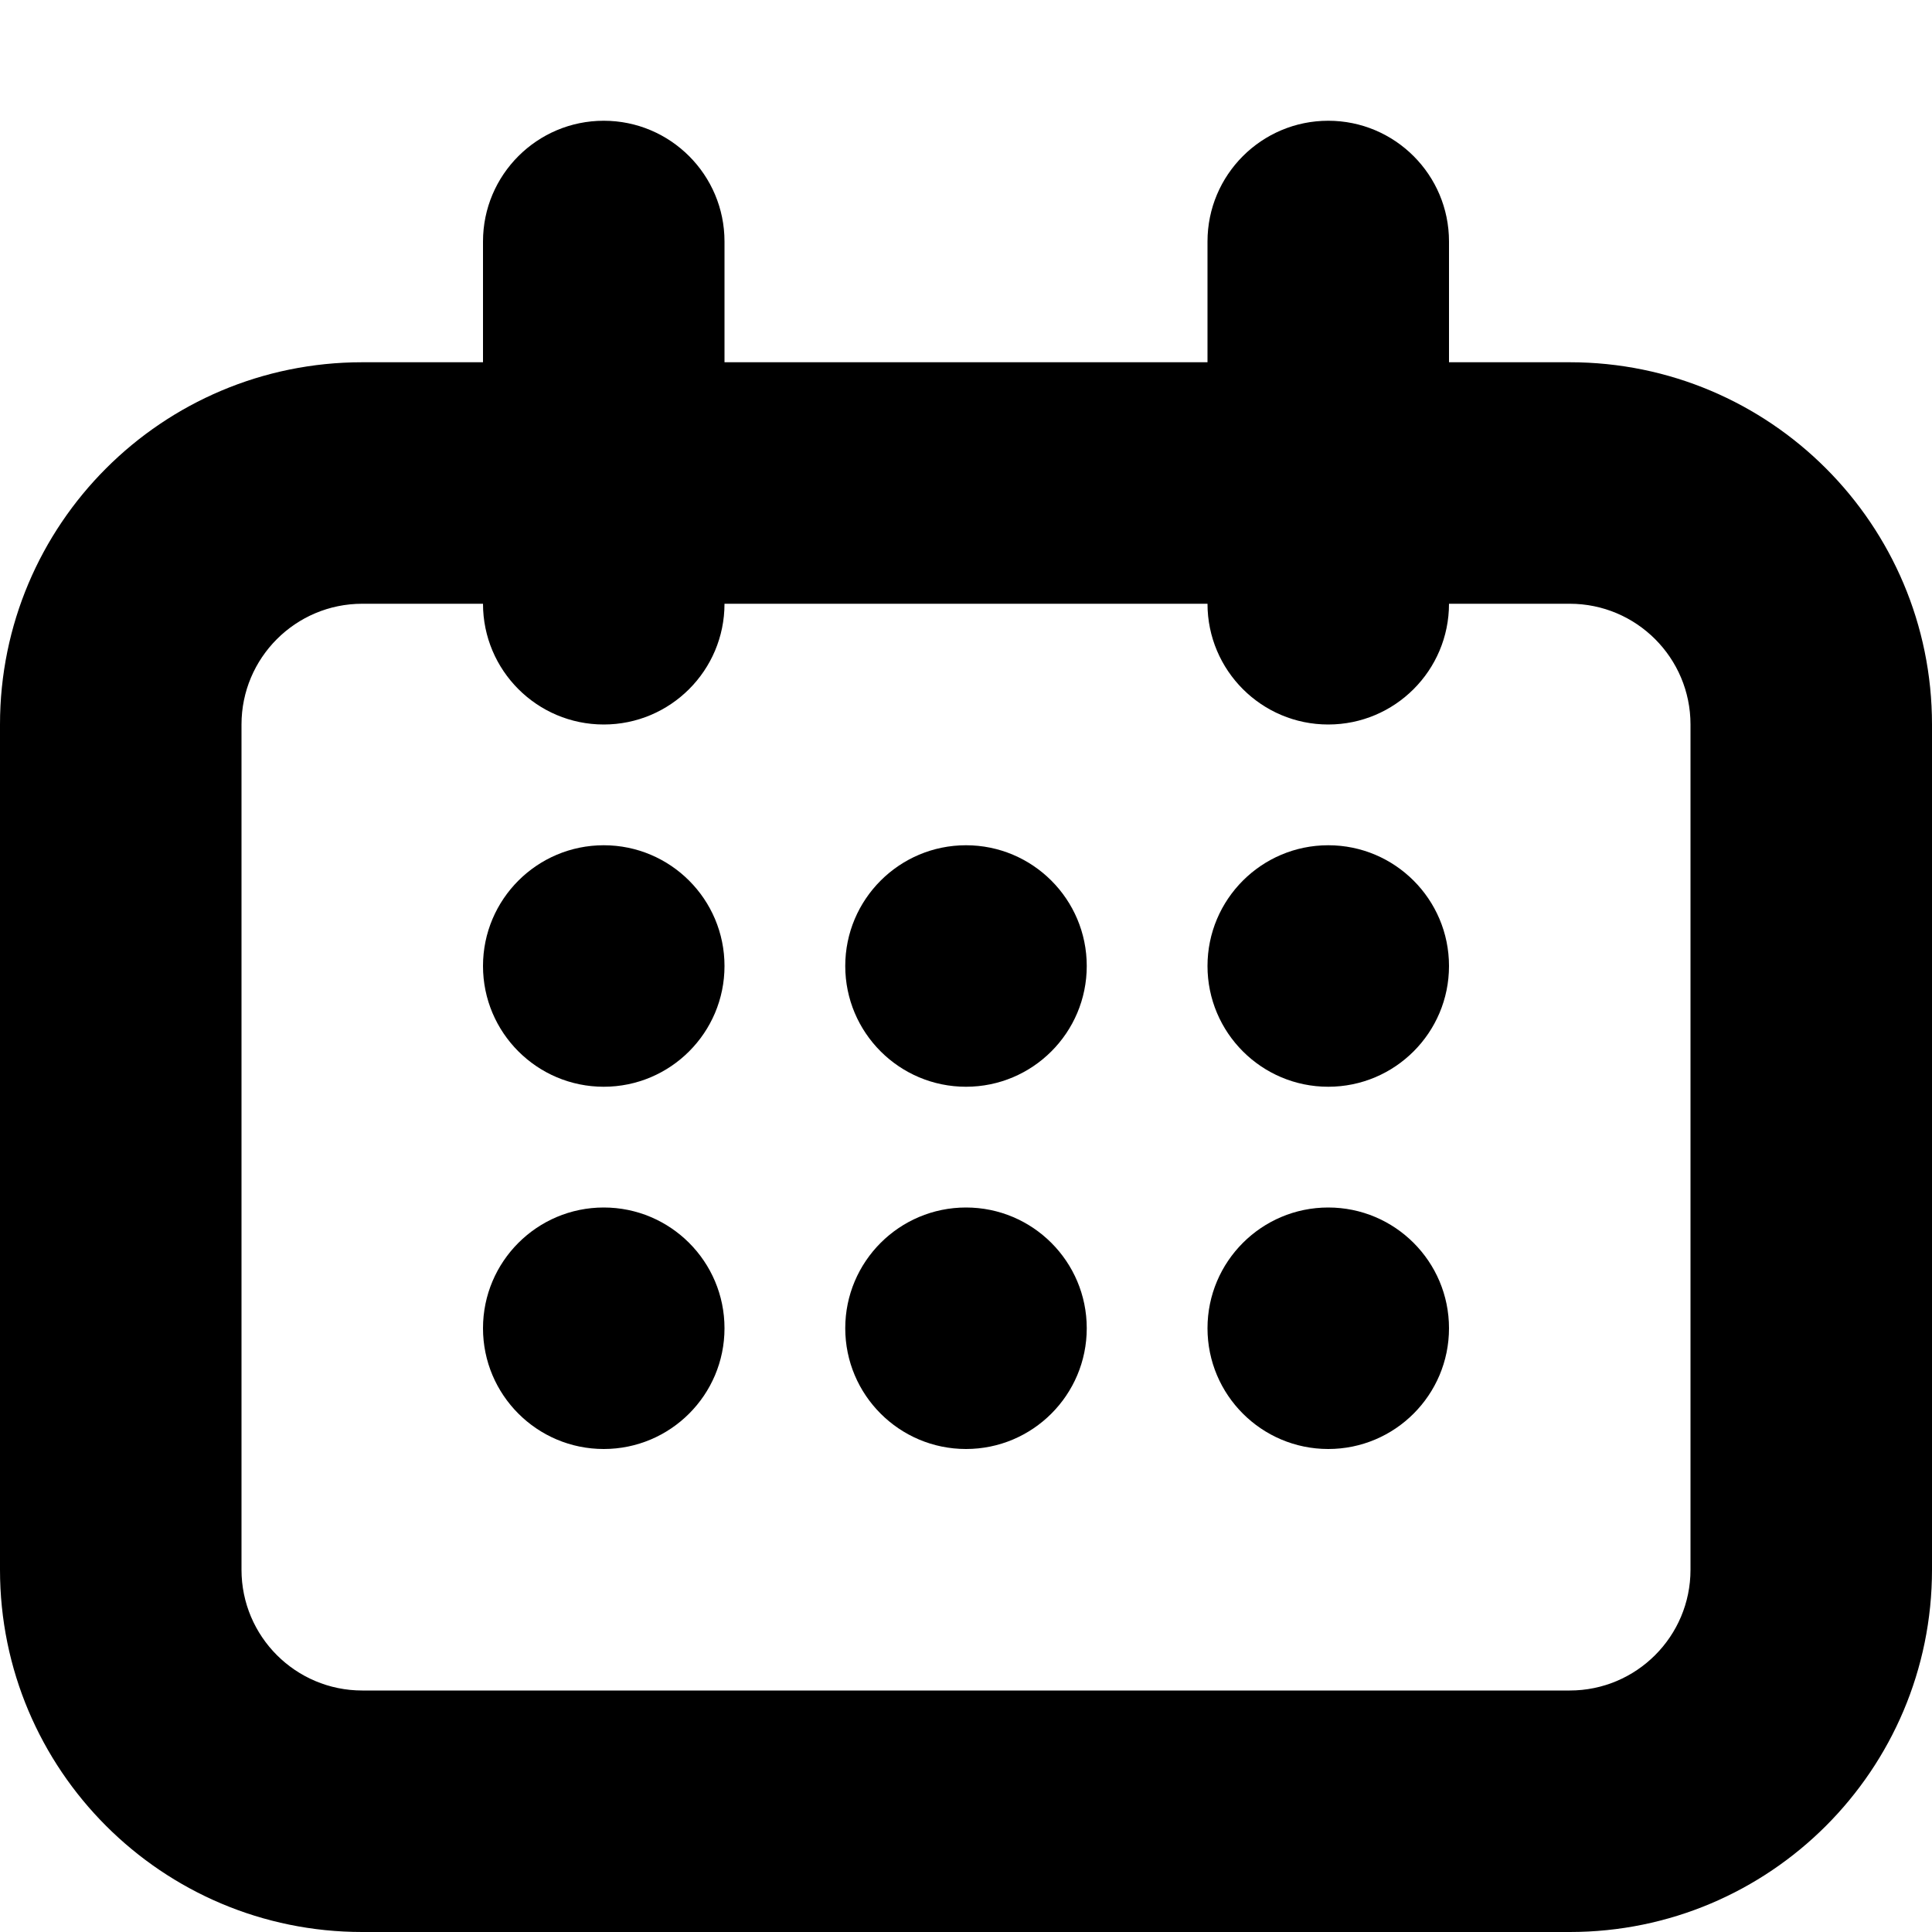
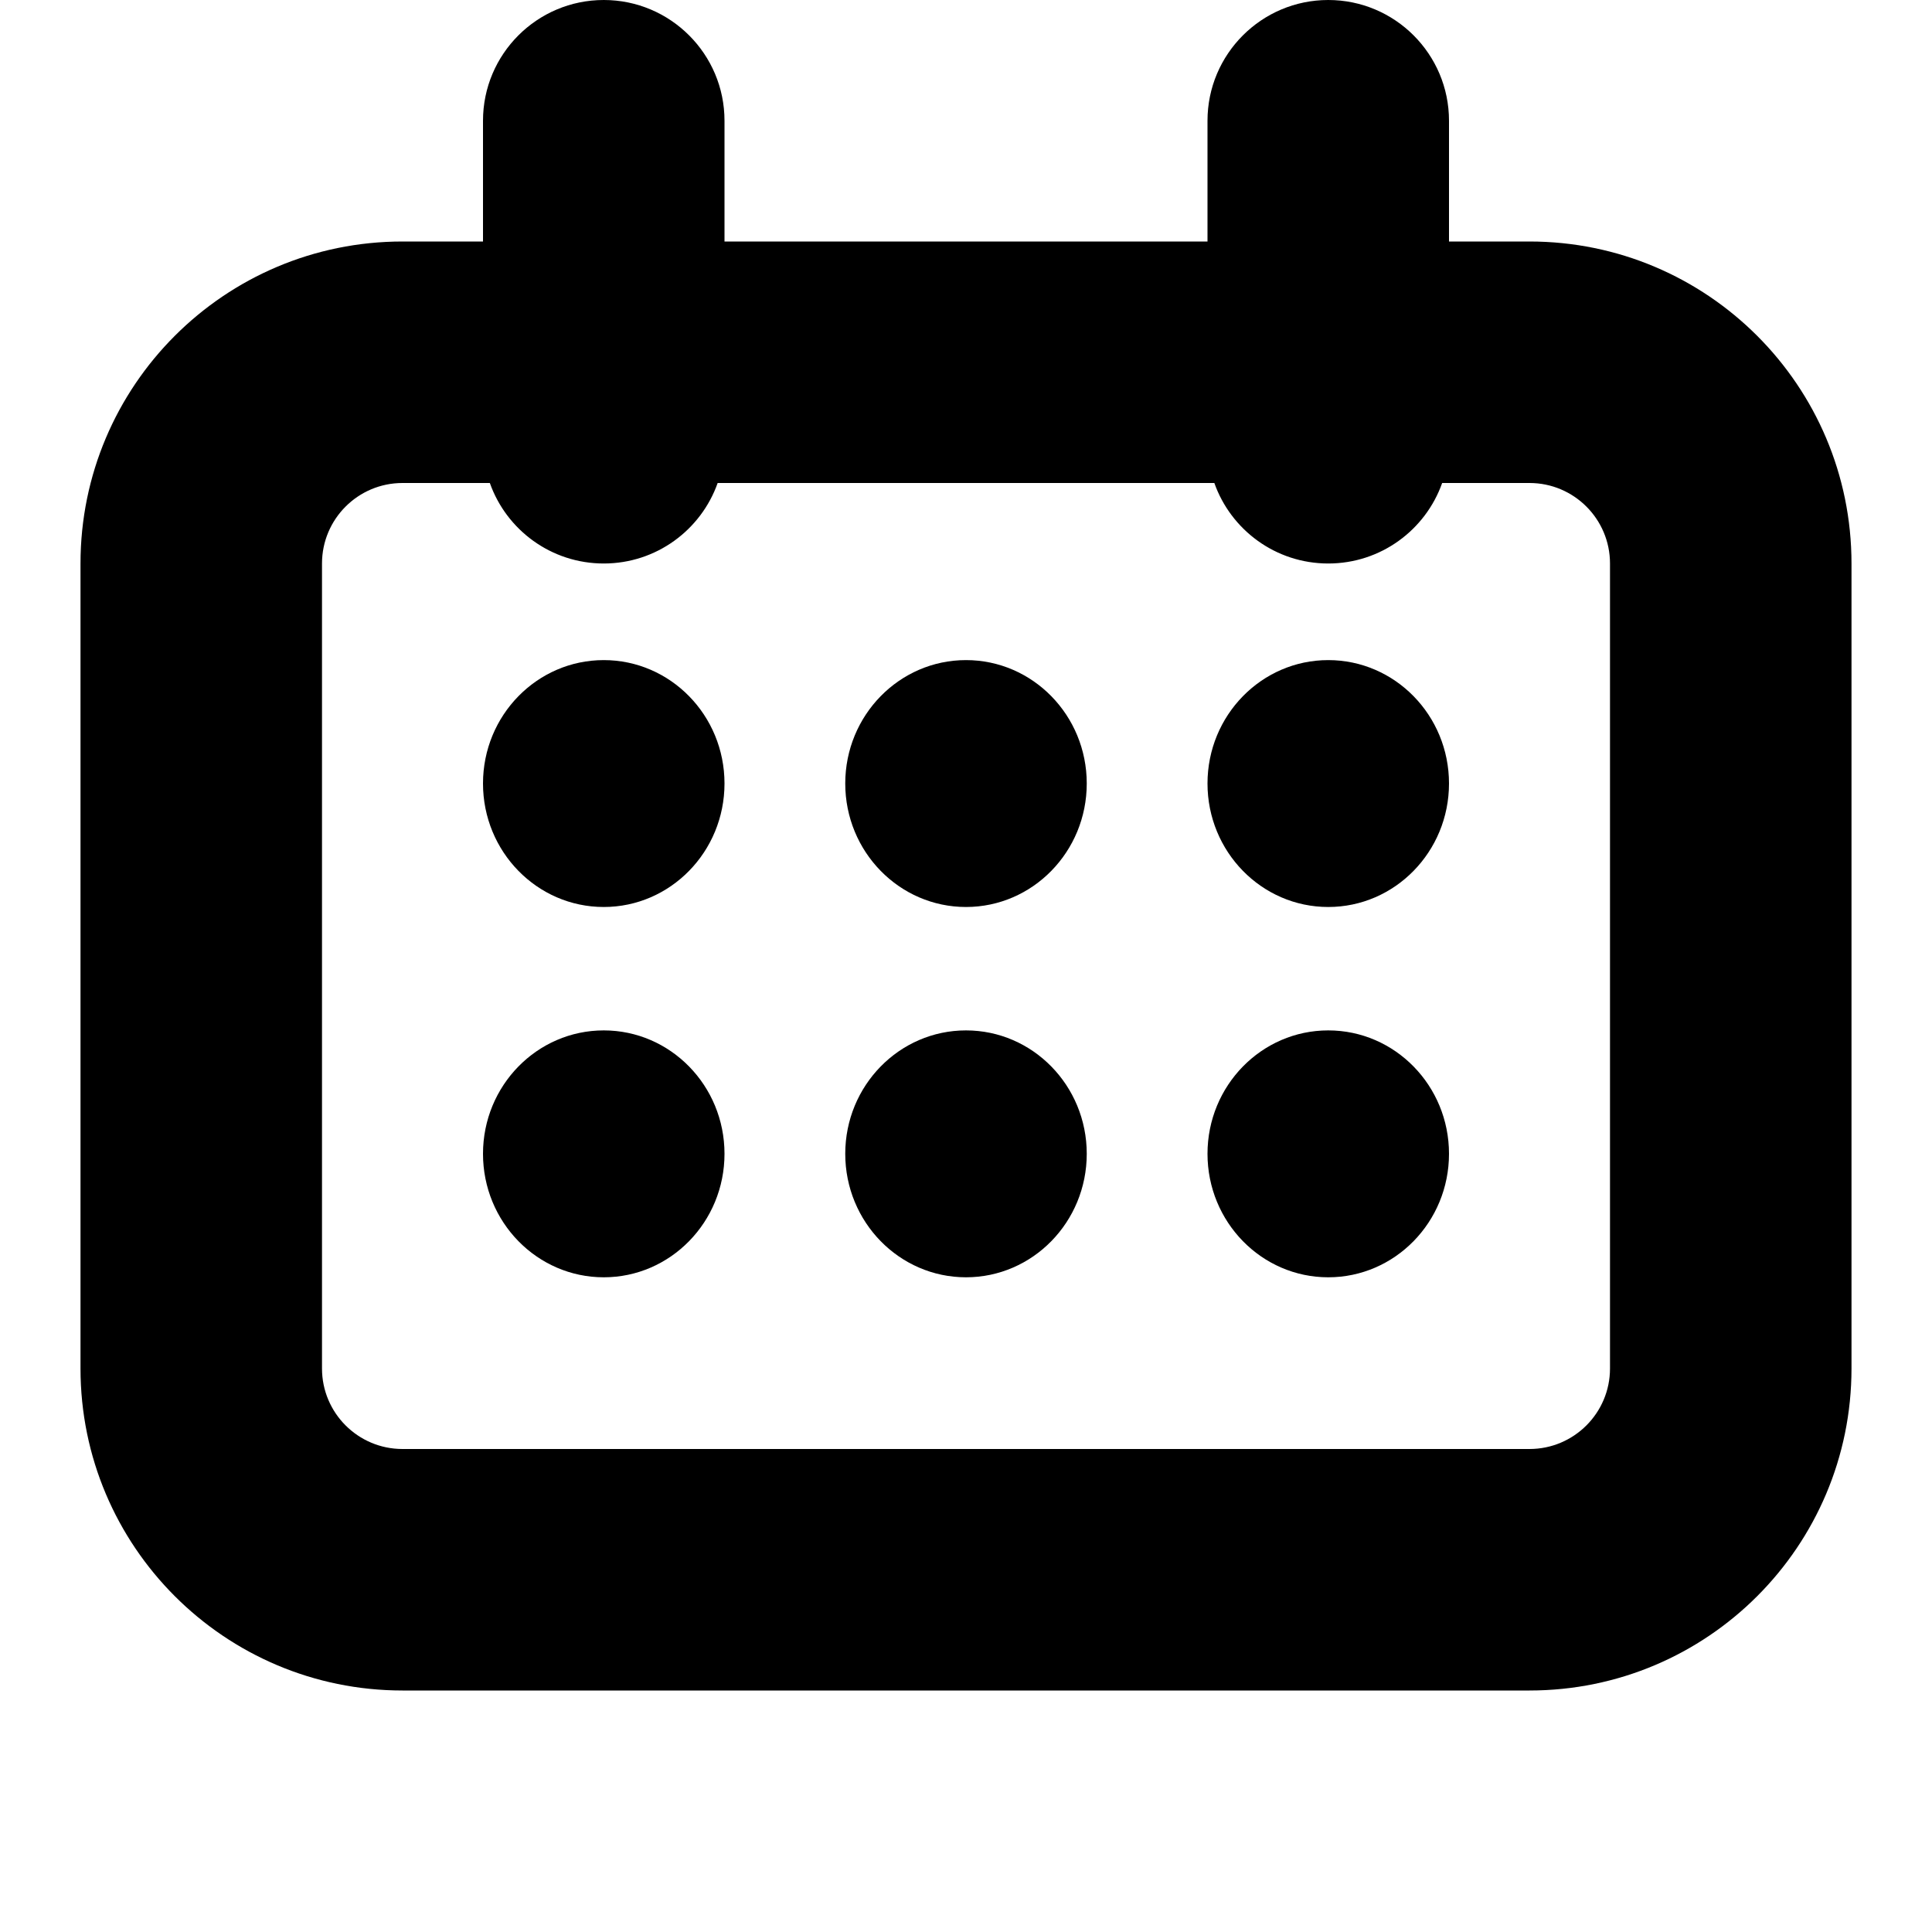
- <svg xmlns="http://www.w3.org/2000/svg" width="16" height="16" viewBox="0 0 16 16">
-   <path d="M12,3 L13,3 C14.657,3 16,4.343 16,6 L16,13 C16,14.657 14.657,16 13,16 L3,16 C1.343,16 0,14.657 0,13 L0,6 C0,4.343 1.343,3 3,3 L4,3 L4,2 C4,1.448 4.448,1 5,1 C5.552,1 6,1.448 6,2 L6,3 L10,3 L10,2 C10,1.448 10.448,1 11,1 C11.552,1 12,1.448 12,2 L12,3 Z M12,5 C12,5.552 11.552,6 11,6 C10.448,6 10,5.552 10,5 L6,5 C6,5.552 5.552,6 5,6 C4.448,6 4,5.552 4,5 L3,5 C2.448,5 2,5.448 2,6 L2,13 C2,13.552 2.448,14 3,14 L13,14 C13.552,14 14,13.552 14,13 L14,6 C14,5.448 13.552,5 13,5 L12,5 Z M5,9 C4.448,9 4,8.552 4,8 C4,7.448 4.448,7 5,7 C5.552,7 6,7.448 6,8 C6,8.552 5.552,9 5,9 Z M5,12 C4.448,12 4,11.552 4,11 C4,10.448 4.448,10 5,10 C5.552,10 6,10.448 6,11 C6,11.552 5.552,12 5,12 Z M8,9 C7.448,9 7,8.552 7,8 C7,7.448 7.448,7 8,7 C8.552,7 9,7.448 9,8 C9,8.552 8.552,9 8,9 Z M8,12 C7.448,12 7,11.552 7,11 C7,10.448 7.448,10 8,10 C8.552,10 9,10.448 9,11 C9,11.552 8.552,12 8,12 Z M11,9 C10.448,9 10,8.552 10,8 C10,7.448 10.448,7 11,7 C11.552,7 12,7.448 12,8 C12,8.552 11.552,9 11,9 Z M11,12 C10.448,12 10,11.552 10,11 C10,10.448 10.448,10 11,10 C11.552,10 12,10.448 12,11 C12,11.552 11.552,12 11,12 Z" />
+ <svg xmlns="http://www.w3.org/2000/svg" width="24" height="24" viewBox="0 0 24 24">
+   <path d="M18,3 L19,3 C21.209,3 23,4.791 23,7 L23,17 C23,19.209 21.209,21 19,21 L5,21 C2.791,21 1,19.209 1,17 L1,7 C1,4.791 2.791,3 5,3 L6,3 L6,1.5 C6,0.672 6.672,1.52179594e-16 7.5,0 C8.328,-1.52179594e-16 9,0.672 9,1.5 L9,3 L15,3 L15,1.5 C15,0.672 15.672,1.52179594e-16 16.5,0 C17.328,-1.52179594e-16 18,0.672 18,1.5 L18,3 Z M17.915,6 C17.709,6.583 17.153,7 16.5,7 C15.847,7 15.291,6.583 15.085,6 L8.915,6 C8.709,6.583 8.153,7 7.5,7 C6.847,7 6.291,6.583 6.085,6 L5,6 C4.448,6 4,6.448 4,7 L4,17 C4,17.552 4.448,18 5,18 L19,18 C19.552,18 20,17.552 20,17 L20,7 C20,6.448 19.552,6 19,6 L17.915,6 Z M7.5,11.267 C6.672,11.267 6,10.58 6,9.733 C6,8.886 6.672,8.2 7.5,8.2 C8.328,8.2 9,8.886 9,9.733 C9,10.58 8.328,11.267 7.5,11.267 Z M7.5,15.867 C6.672,15.867 6,15.18 6,14.333 C6,13.486 6.672,12.8 7.5,12.8 C8.328,12.8 9,13.486 9,14.333 C9,15.18 8.328,15.867 7.5,15.867 Z M12,11.267 C11.172,11.267 10.5,10.58 10.5,9.733 C10.5,8.886 11.172,8.2 12,8.2 C12.828,8.2 13.5,8.886 13.5,9.733 C13.5,10.58 12.828,11.267 12,11.267 Z M12,15.867 C11.172,15.867 10.5,15.18 10.5,14.333 C10.5,13.486 11.172,12.8 12,12.8 C12.828,12.8 13.5,13.486 13.5,14.333 C13.5,15.18 12.828,15.867 12,15.867 Z M16.5,11.267 C15.672,11.267 15,10.58 15,9.733 C15,8.886 15.672,8.2 16.5,8.2 C17.328,8.2 18,8.886 18,9.733 C18,10.58 17.328,11.267 16.5,11.267 Z M16.5,15.867 C15.672,15.867 15,15.18 15,14.333 C15,13.486 15.672,12.8 16.5,12.8 C17.328,12.8 18,13.486 18,14.333 C18,15.18 17.328,15.867 16.5,15.867 Z" />
</svg>
